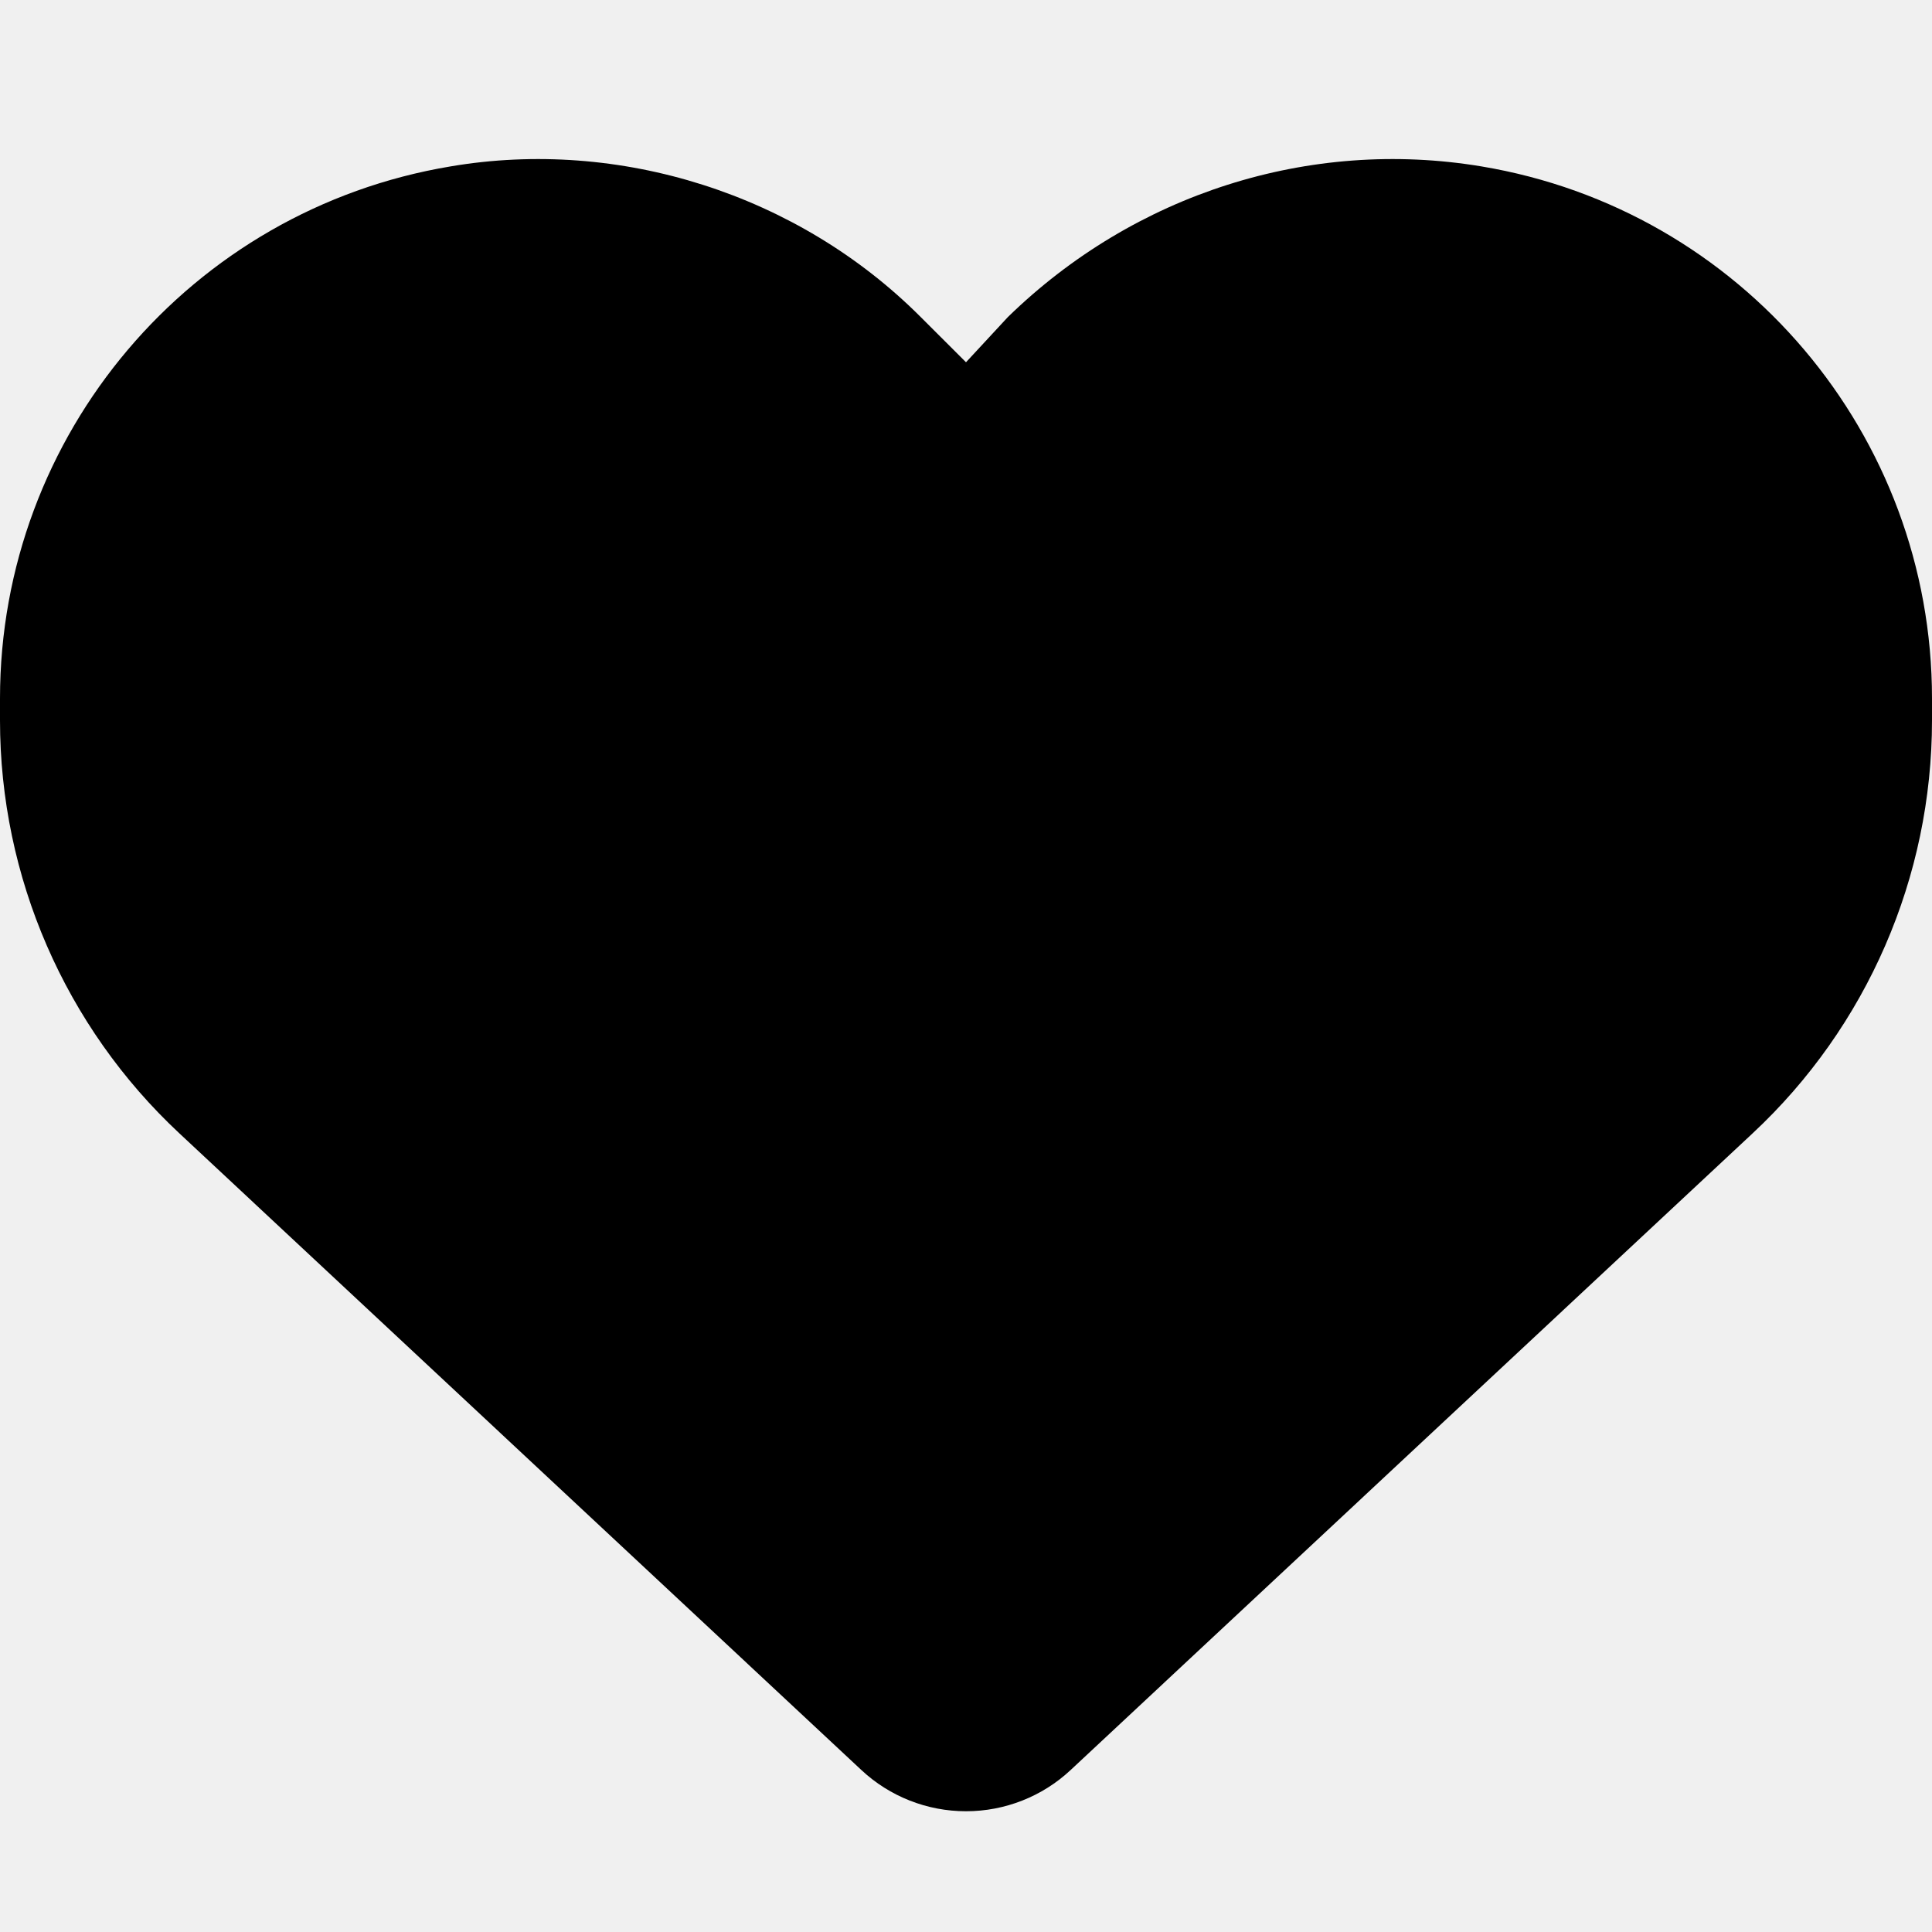
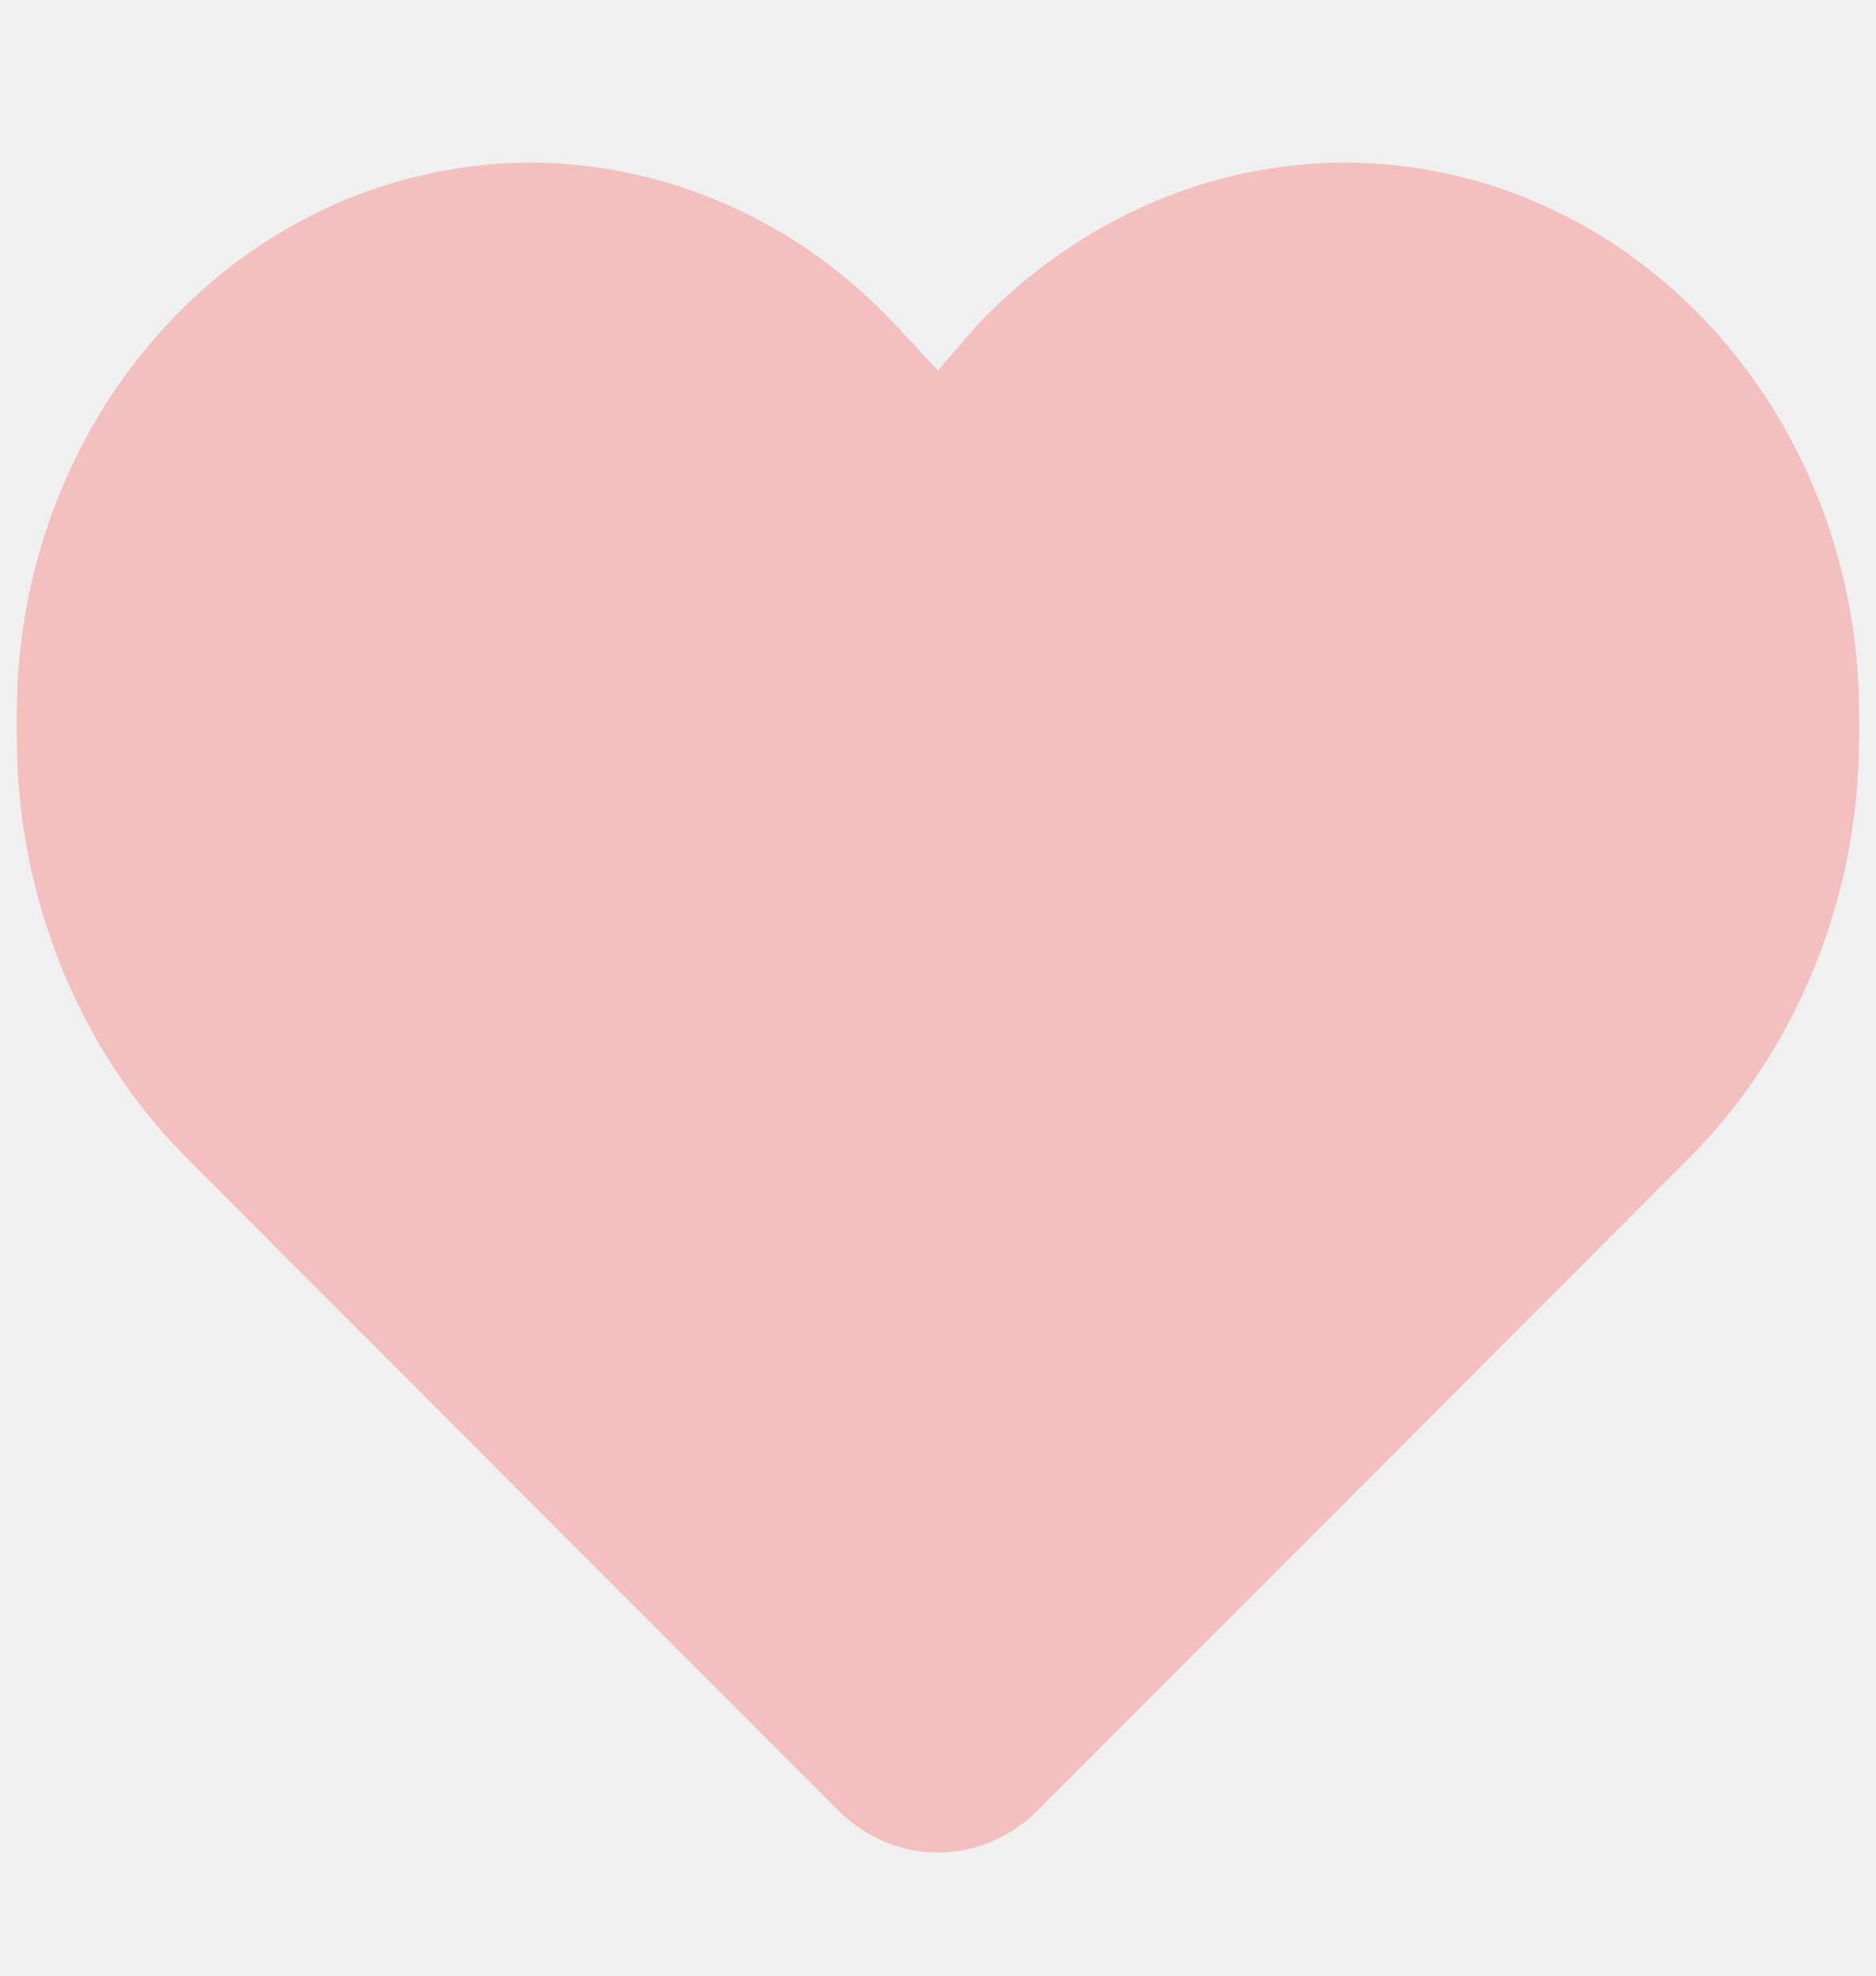
- <svg xmlns="http://www.w3.org/2000/svg" viewBox="0 0 512 512">
-   <path d="M0 190.9V185.1C0 115.2 50.52 55.58 119.4 44.1C164.1 36.51 211.4 51.37 244 84.02L256 96L267.1 84.02C300.6 51.37 347 36.51 392.6 44.1C461.5 55.58 512 115.2 512 185.1V190.9C512 232.4 494.8 272.1 464.4 300.4L283.7 469.1C276.2 476.1 266.3 480 256 480C245.7 480 235.8 476.1 228.3 469.1L47.59 300.4C17.23 272.1 0 232.4 0 190.9L0 190.9z" />
+ <svg xmlns="http://www.w3.org/2000/svg" width="56" height="59" viewBox="0 0 56 59" fill="none">
+   <g clip-path="url(#clip0_129_56)">
+     <path d="M0.5 21.998V21.33C0.5 13.275 5.927 6.405 13.326 5.082C18.128 4.207 23.209 5.92 26.711 9.682L28 11.062L29.192 9.682C32.791 5.92 37.775 4.207 42.674 5.082C50.075 6.405 55.5 13.275 55.5 21.33V21.998C55.5 26.78 53.652 31.355 50.387 34.616L30.976 54.056C30.17 54.863 29.106 55.312 28 55.312C26.894 55.312 25.83 54.863 25.024 54.056L5.612 34.616C2.351 31.355 0.5 26.78 0.5 21.998Z" fill="#F4BFBF" />
+   </g>
+   <defs>
+     <clipPath id="clip0_129_56">
+       <rect width="55" height="59" fill="white" transform="translate(0.5)" />
+     </clipPath>
+   </defs>
</svg>
